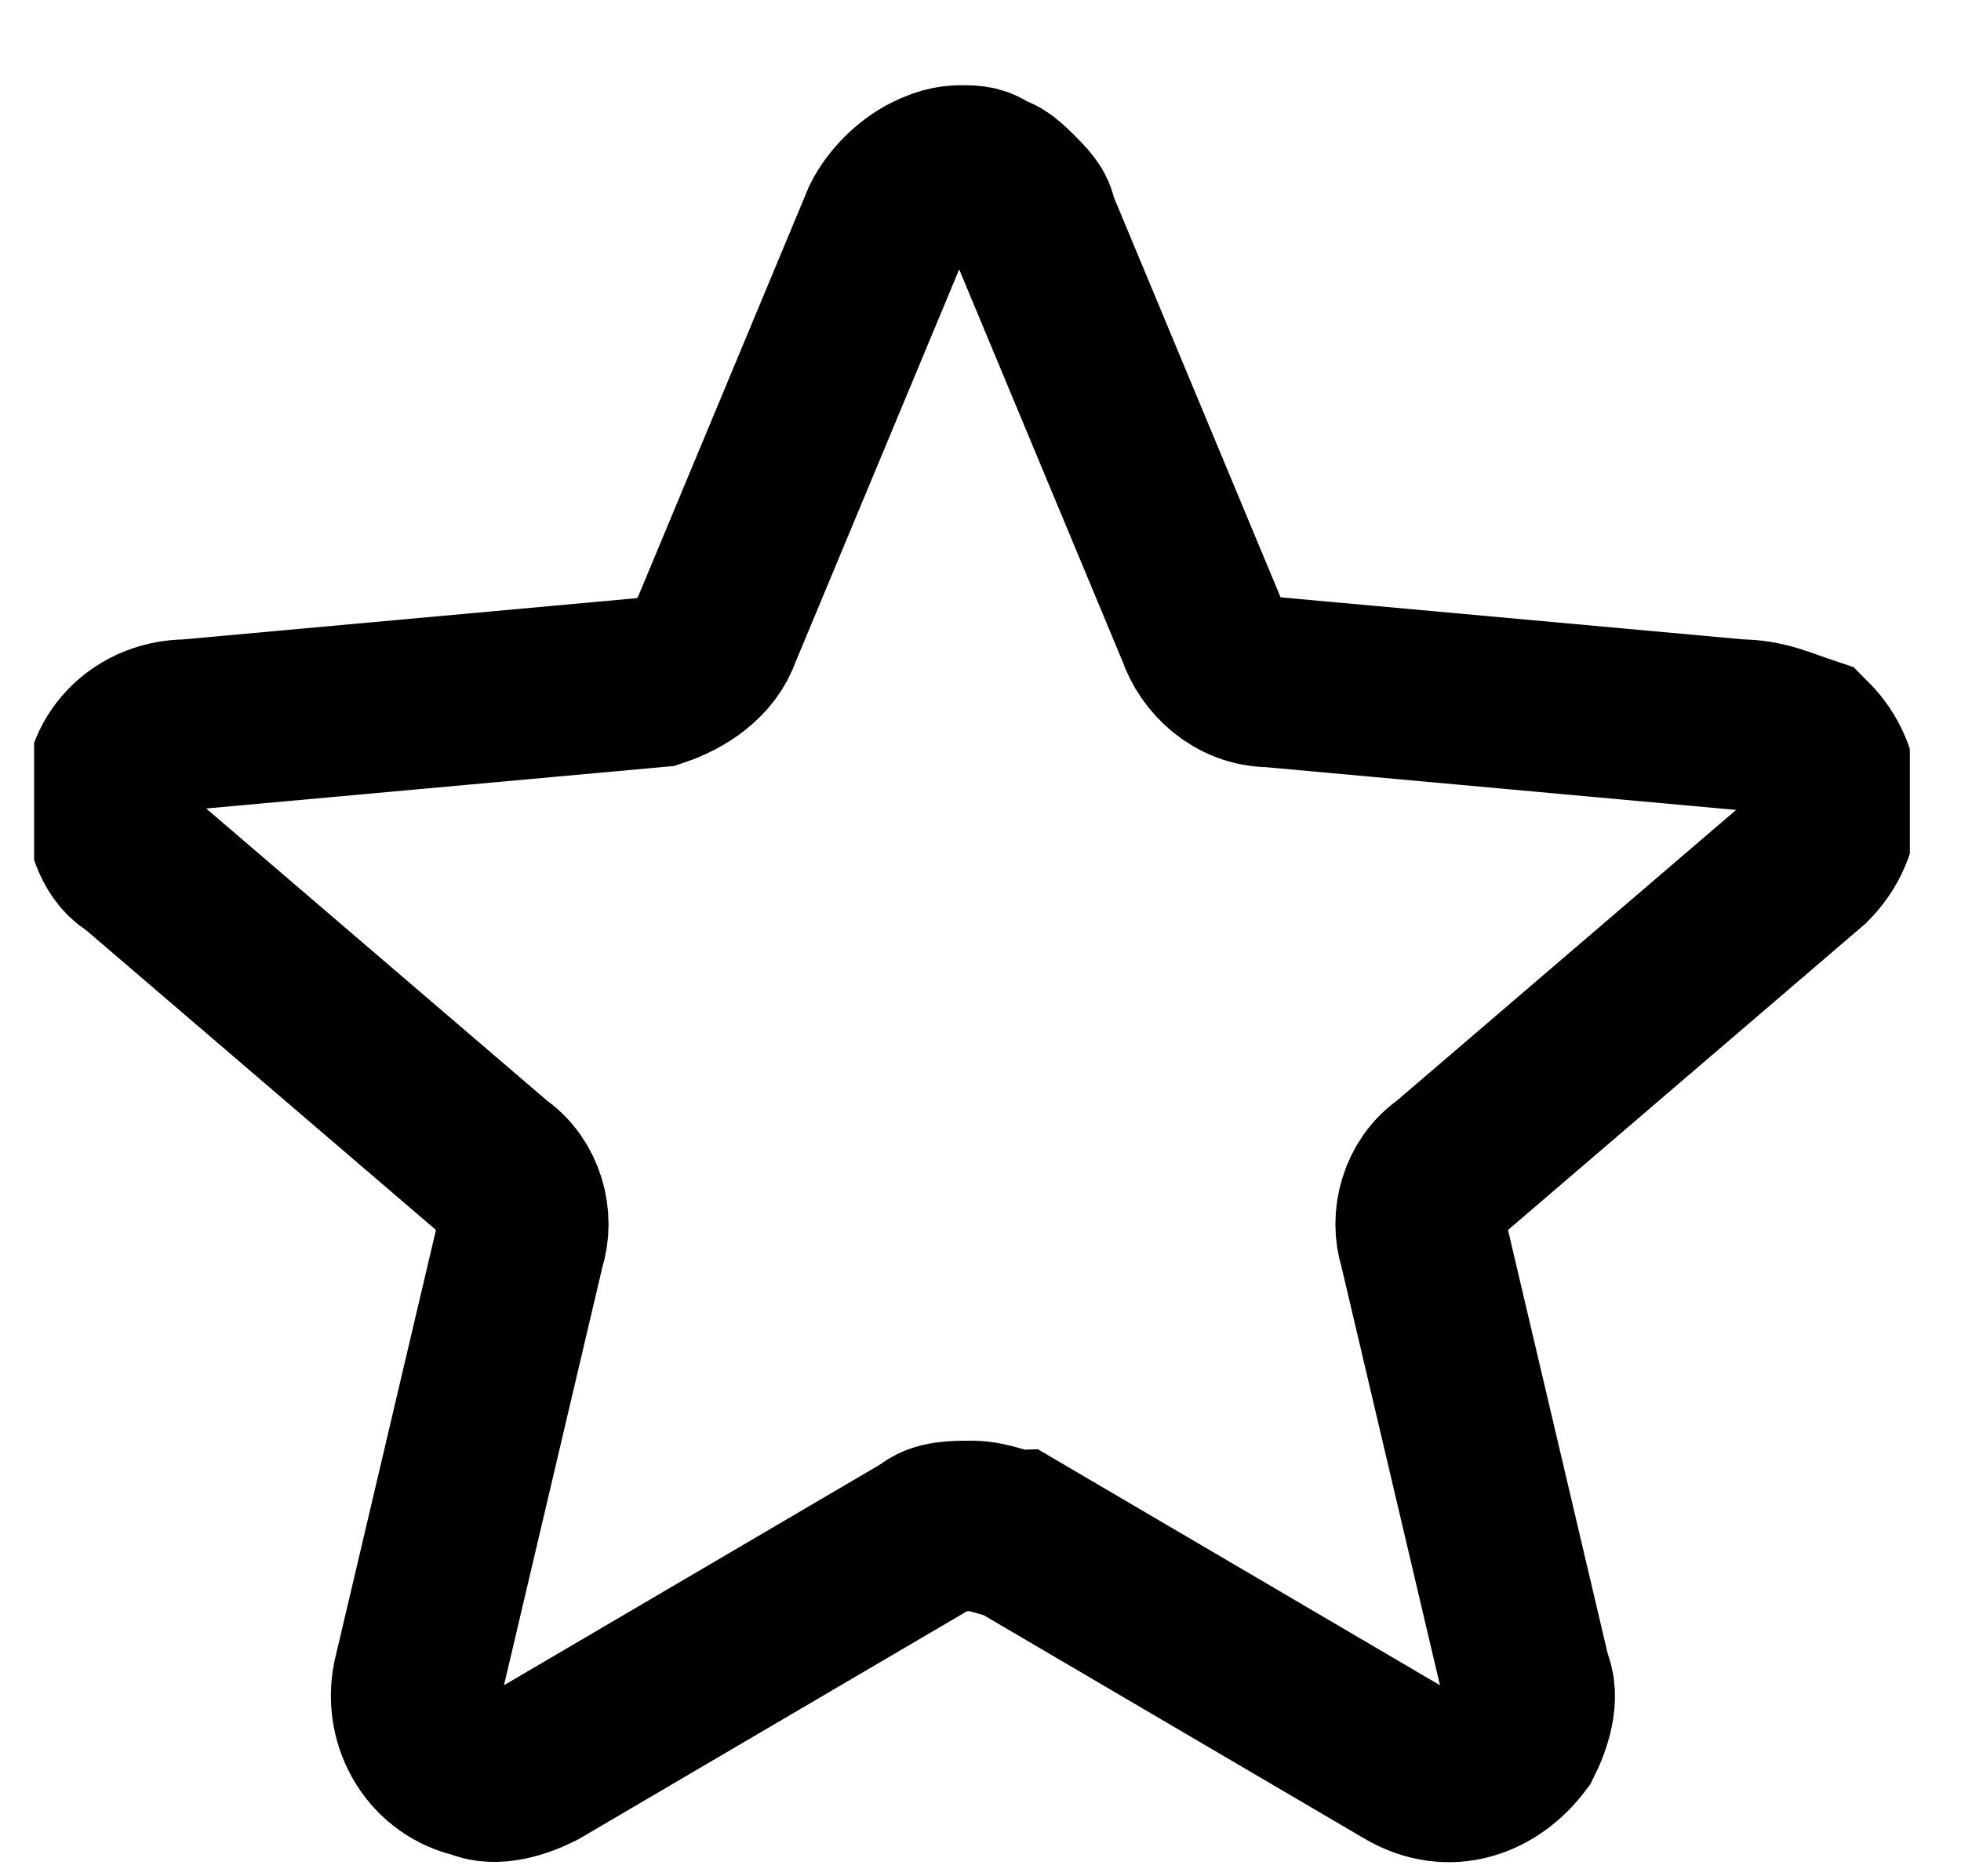
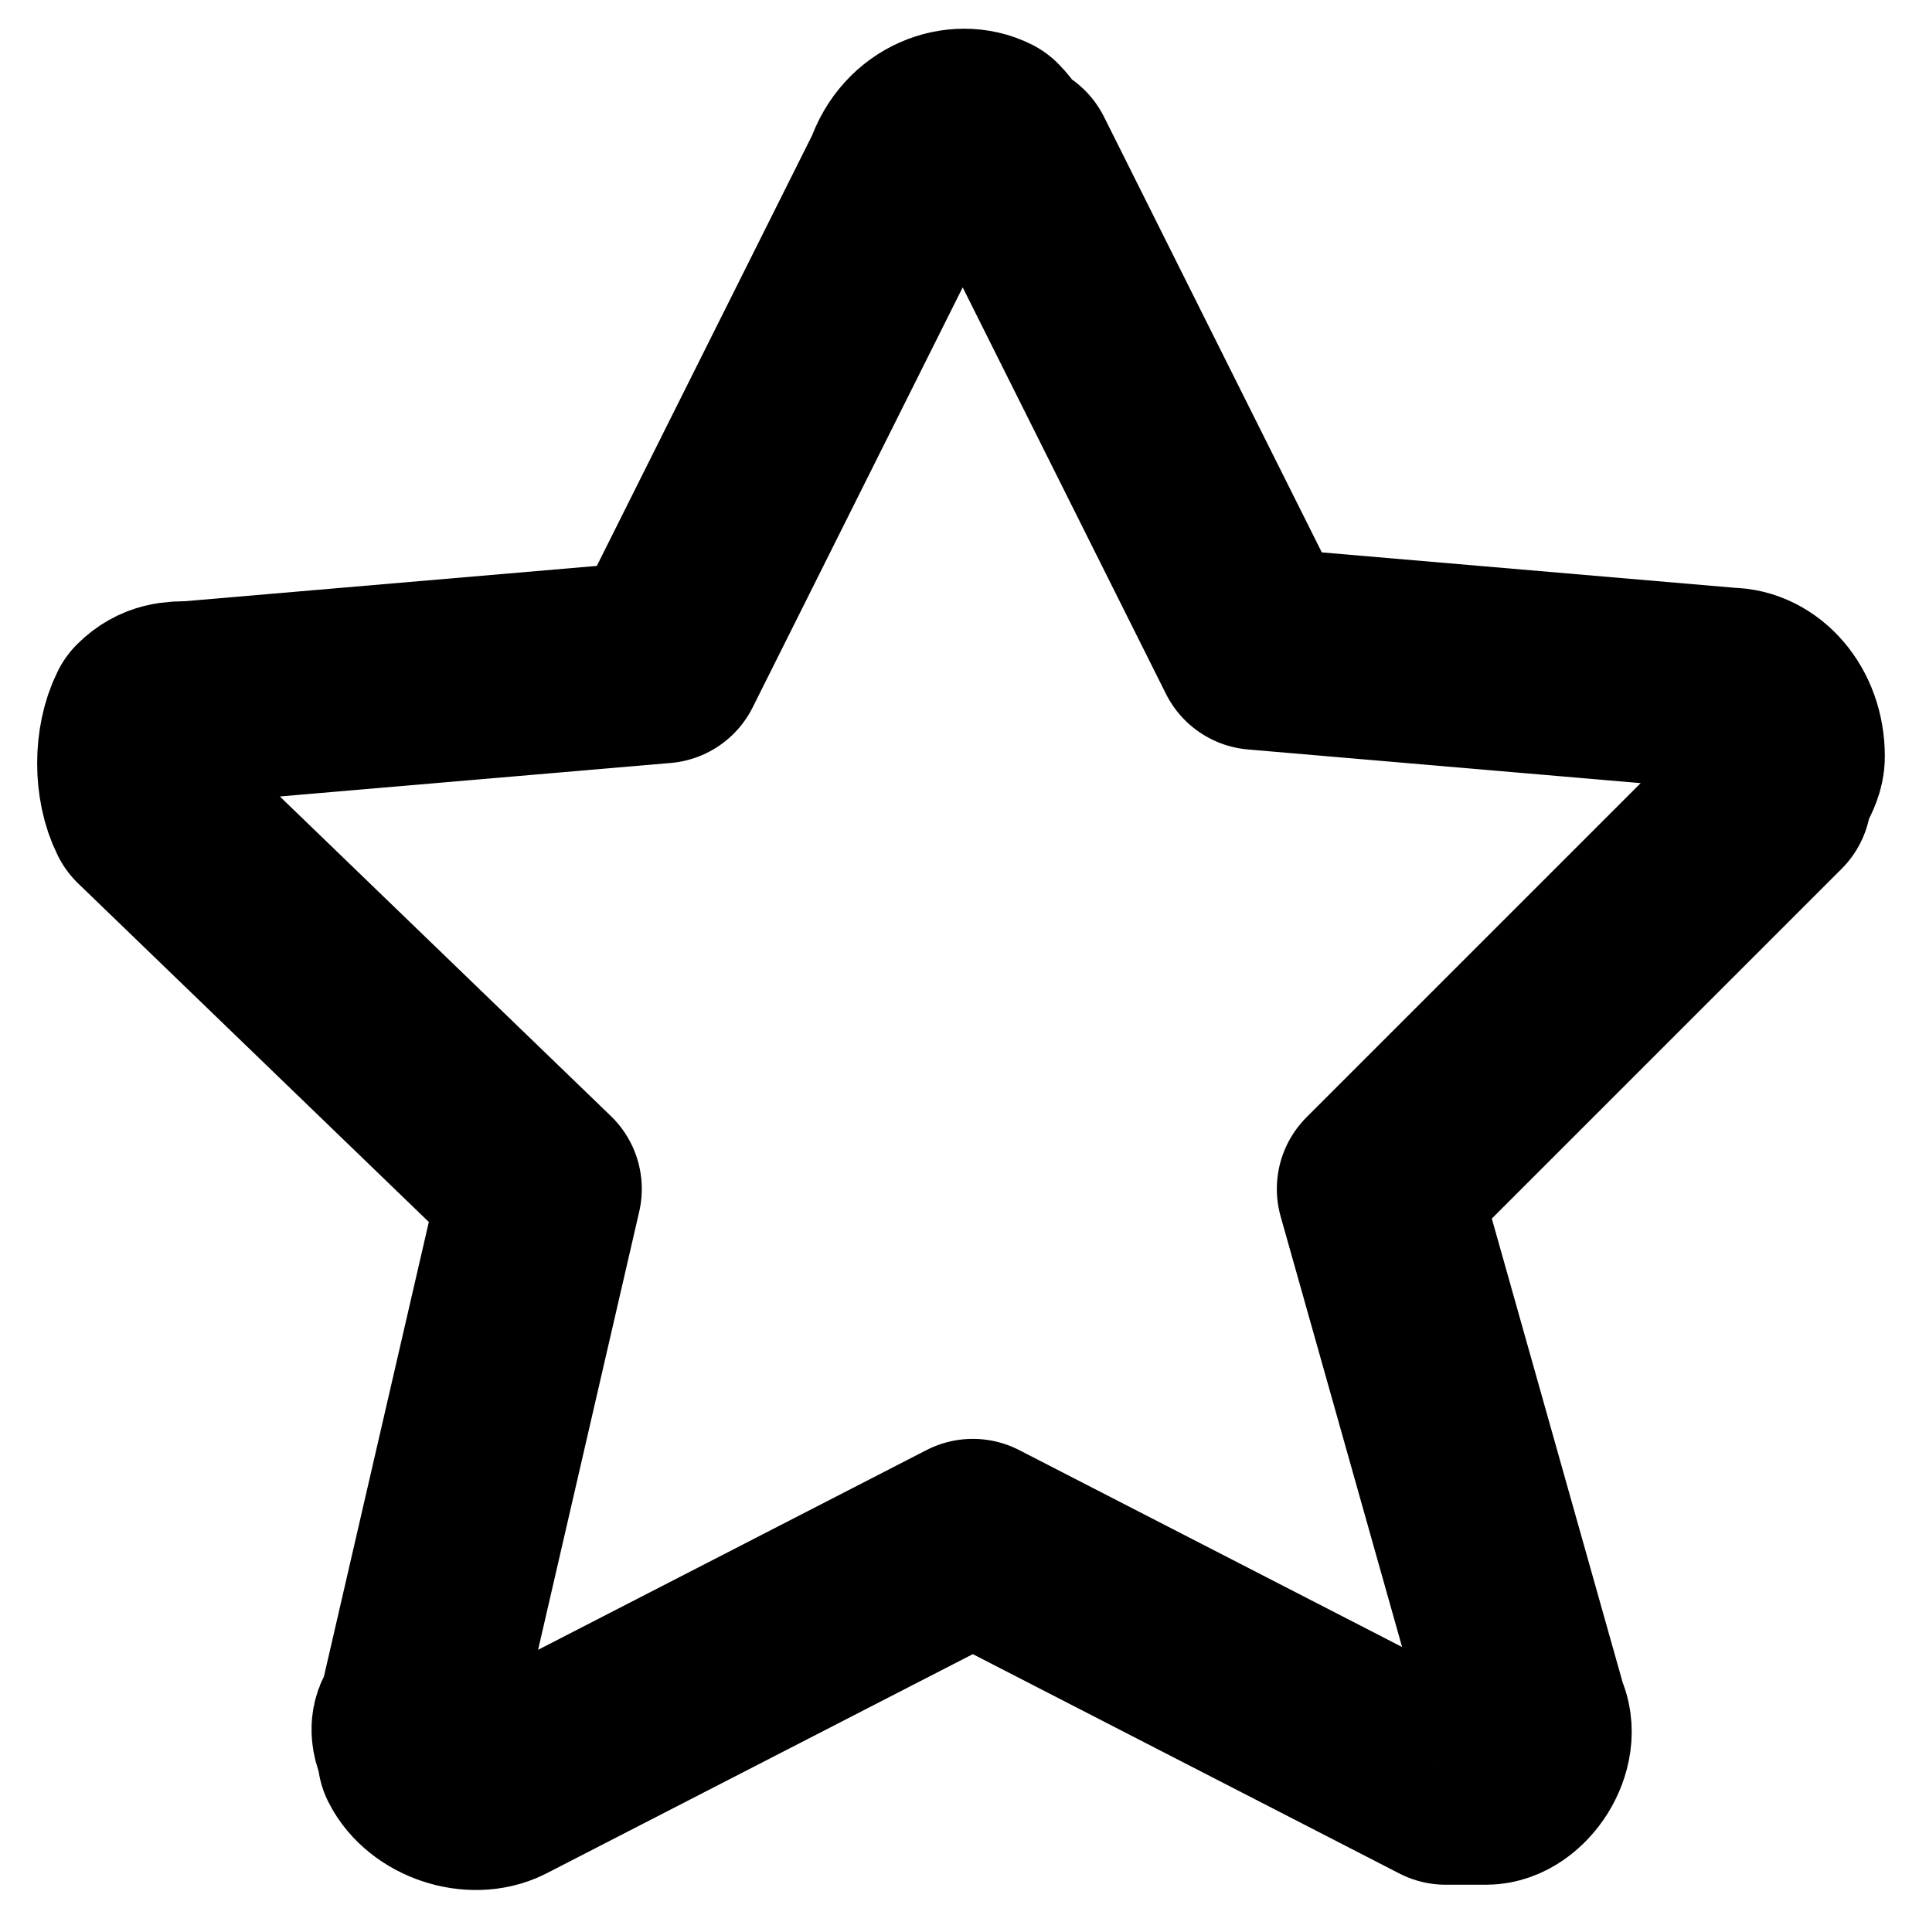
- <svg xmlns="http://www.w3.org/2000/svg" xmlns:xlink="http://www.w3.org/1999/xlink" viewBox="0 0 23 22">
-   <defs>
-     <path id="star-outline_svg__a" d="M.4.9h22v21H.4z" />
-   </defs>
-   <clipPath id="star-outline_svg__b">
-     <use xlink:href="#star-outline_svg__a" overflow="visible" />
-   </clipPath>
-   <g clip-path="url(#star-outline_svg__b)">
-     <path d="M20.4 8.5L14.9 8c-.4 0-.7-.3-.8-.6l-2-4.8c0-.1-.1-.2-.2-.3-.1-.1-.2-.2-.3-.2-.1-.1-.2-.1-.3-.1-.1 0-.2 0-.4.1s-.4.3-.5.5l-2 4.8c-.1.3-.4.5-.7.6l-5.5.5c-.6 0-1 .5-.9 1 0 .2.1.5.3.6l4.2 3.6c.3.2.4.6.3.9l-1.2 5.1c-.1.5.2 1 .7 1.1.2.1.5 0 .7-.1l4.6-2.7c.1-.1.3-.1.5-.1s.4.1.5.1l4.6 2.7c.5.3 1 .1 1.3-.3.1-.2.2-.5.1-.7l-1.2-5.1c-.1-.3 0-.7.3-.9l4.2-3.6c.4-.4.4-1 0-1.4-.3-.1-.5-.2-.8-.2z" fill="none" stroke="currentColor" stroke-width="2" />
-   </g>
+ <svg xmlns="http://www.w3.org/2000/svg" version="1.1" id="Layer_1" x="0" y="0" viewBox="0 0 14.2 14.3" xml:space="preserve">
+   <path id="rating-star-1" fill="none" stroke="currentColor" stroke-width="1.5" stroke-linecap="round" stroke-linejoin="round" d="M7.5 1.2l1.8 3.6 3.5.3c.2 0 .4.2.4.5 0 .1-.1.2-.1.3l-2.9 2.9 1.1 3.9c.1.2-.1.5-.3.5h-.3l-3.5-1.8-3.5 1.8c-.2.1-.5 0-.6-.2 0-.1-.1-.2 0-.3L4 8.8 1.1 6c-.1-.2-.1-.5 0-.7.1-.1.2-.1.3-.1l3.5-.3 1.8-3.6c.1-.3.4-.4.6-.3.1.1.1.2.2.2h0z" />
</svg>
